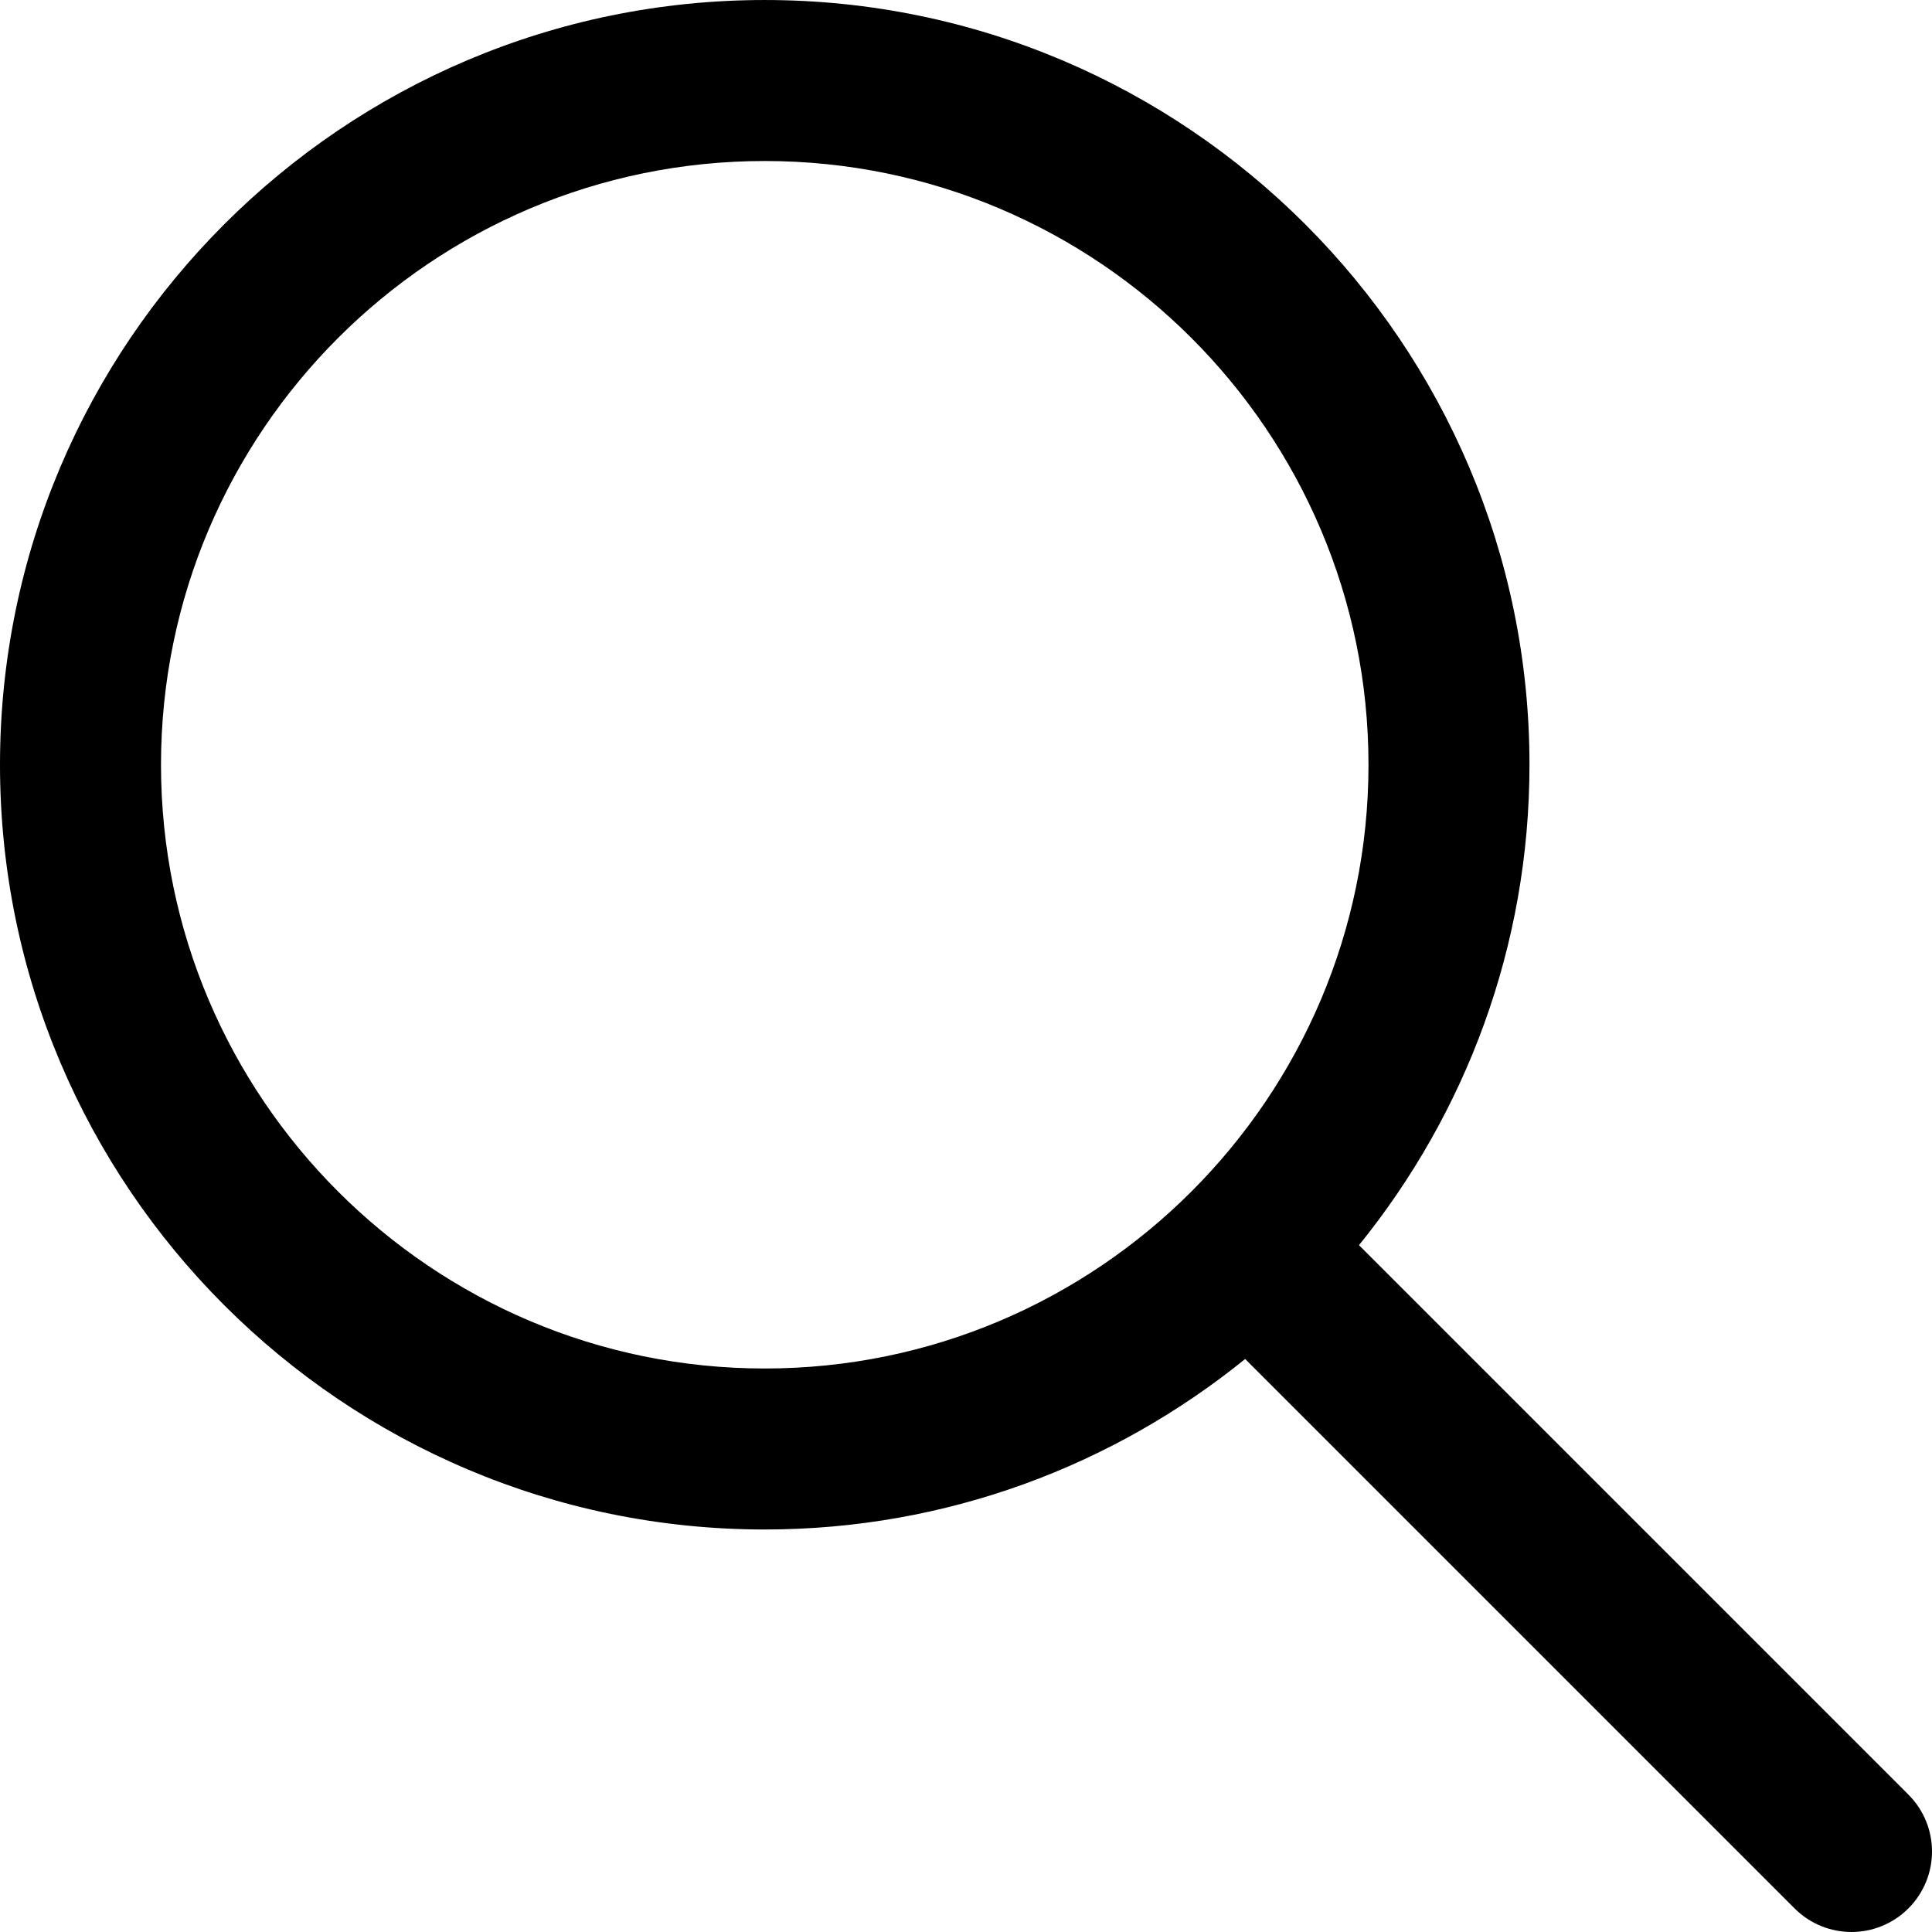
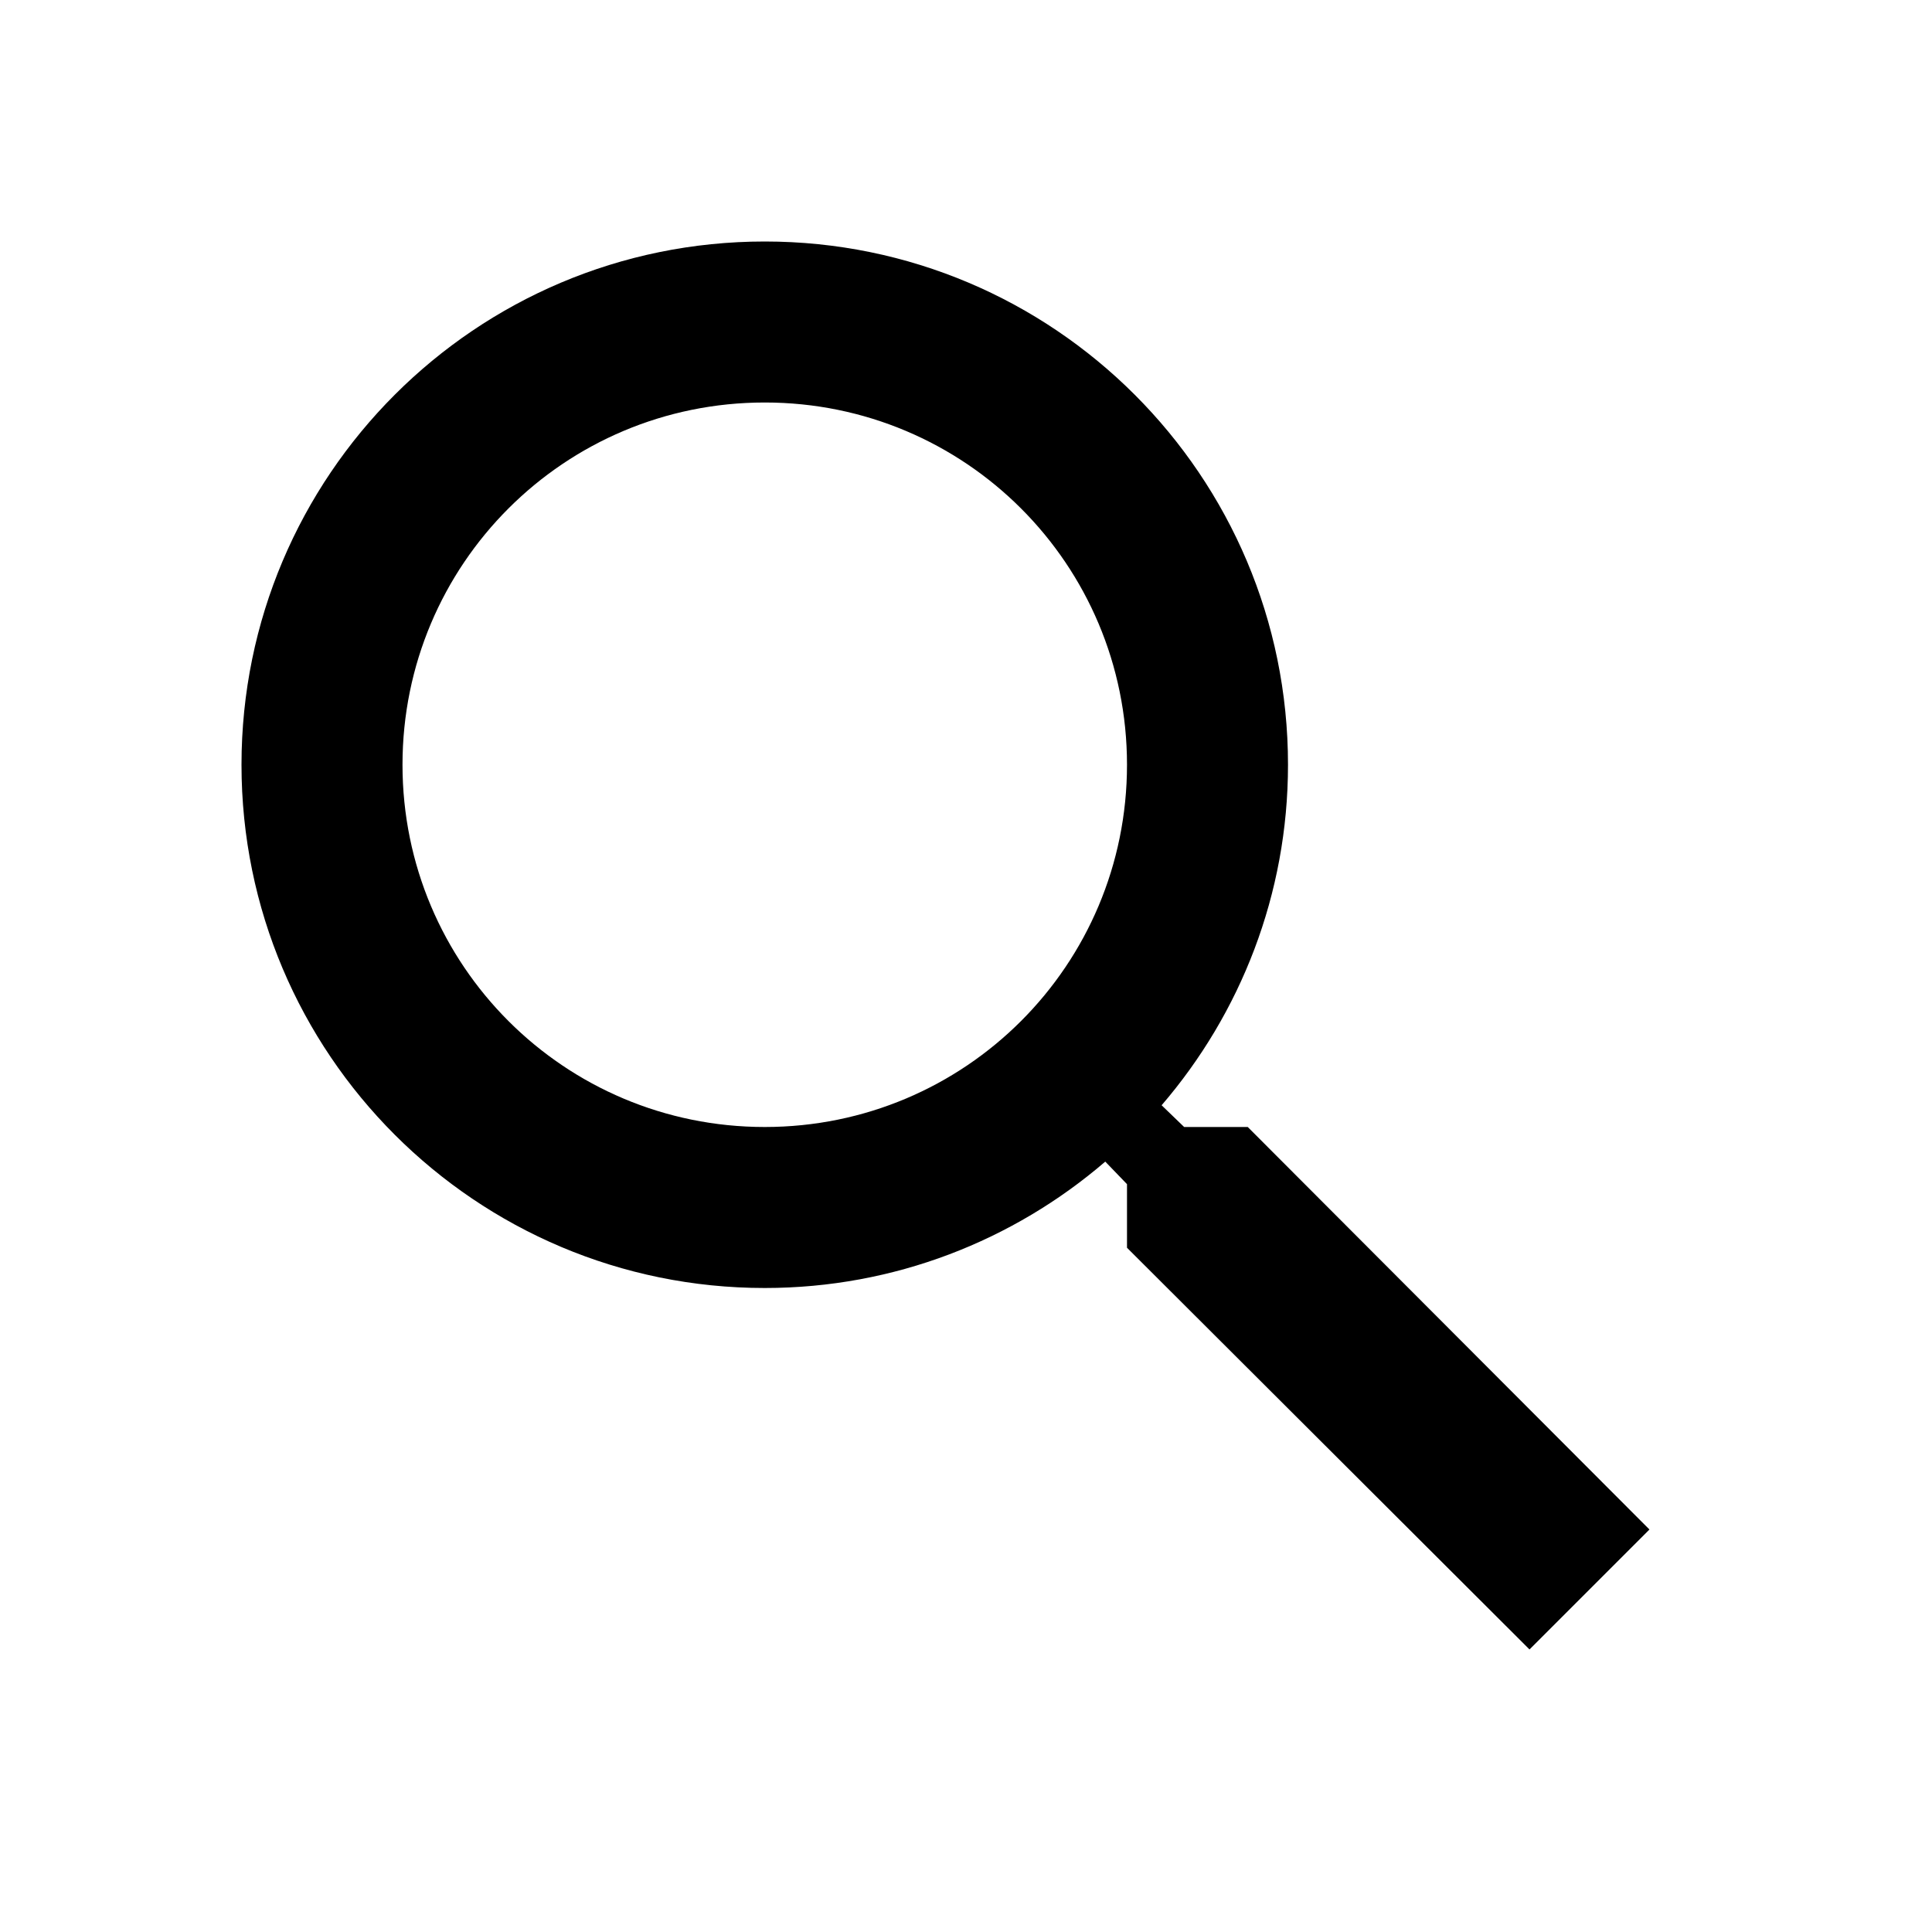
- <svg xmlns="http://www.w3.org/2000/svg" version="1.1" id="Capa_1" x="0px" y="0px" viewBox="0 0 512.005 512.005" style="enable-background:new 0 0 512.005 512.005;" xml:space="preserve">
-   <g>
-     <g>
-       <path d="M505.749,475.587l-145.6-145.6c28.203-34.837,45.184-79.104,45.184-127.317c0-111.744-90.923-202.667-202.667-202.667    S0,90.925,0,202.669s90.923,202.667,202.667,202.667c48.213,0,92.48-16.981,127.317-45.184l145.6,145.6    c4.16,4.16,9.621,6.251,15.083,6.251s10.923-2.091,15.083-6.251C514.091,497.411,514.091,483.928,505.749,475.587z     M202.667,362.669c-88.235,0-160-71.765-160-160s71.765-160,160-160s160,71.765,160,160S290.901,362.669,202.667,362.669z" />
-     </g>
-   </g>
-   <g>
- </g>
-   <g>
- </g>
-   <g>
- </g>
-   <g>
- </g>
-   <g>
- </g>
-   <g>
- </g>
-   <g>
- </g>
-   <g>
- </g>
-   <g>
- </g>
-   <g>
- </g>
-   <g>
- </g>
-   <g>
- </g>
-   <g>
- </g>
-   <g>
- </g>
-   <g>
- </g>
+ <svg xmlns="http://www.w3.org/2000/svg" height="24px" viewBox="0 0 24 24" width="24px" fill="#000000">
+   <path d="M0 0h24v24H0V0z" fill="none" />
+   <path d="M15.5 14h-.79l-.28-.27C15.41 12.59 16 11.11 16 9.5 16 5.91 13.09 3 9.5 3S3 5.91 3 9.5 5.91 16 9.5 16c1.61 0 3.09-.59 4.23-1.57l.27.28v.79l5 4.99L20.49 19l-4.99-5zm-6 0C7.01 14 5 11.99 5 9.5S7.01 5 9.5 5 14 7.01 14 9.5 11.99 14 9.5 14z" />
</svg>
